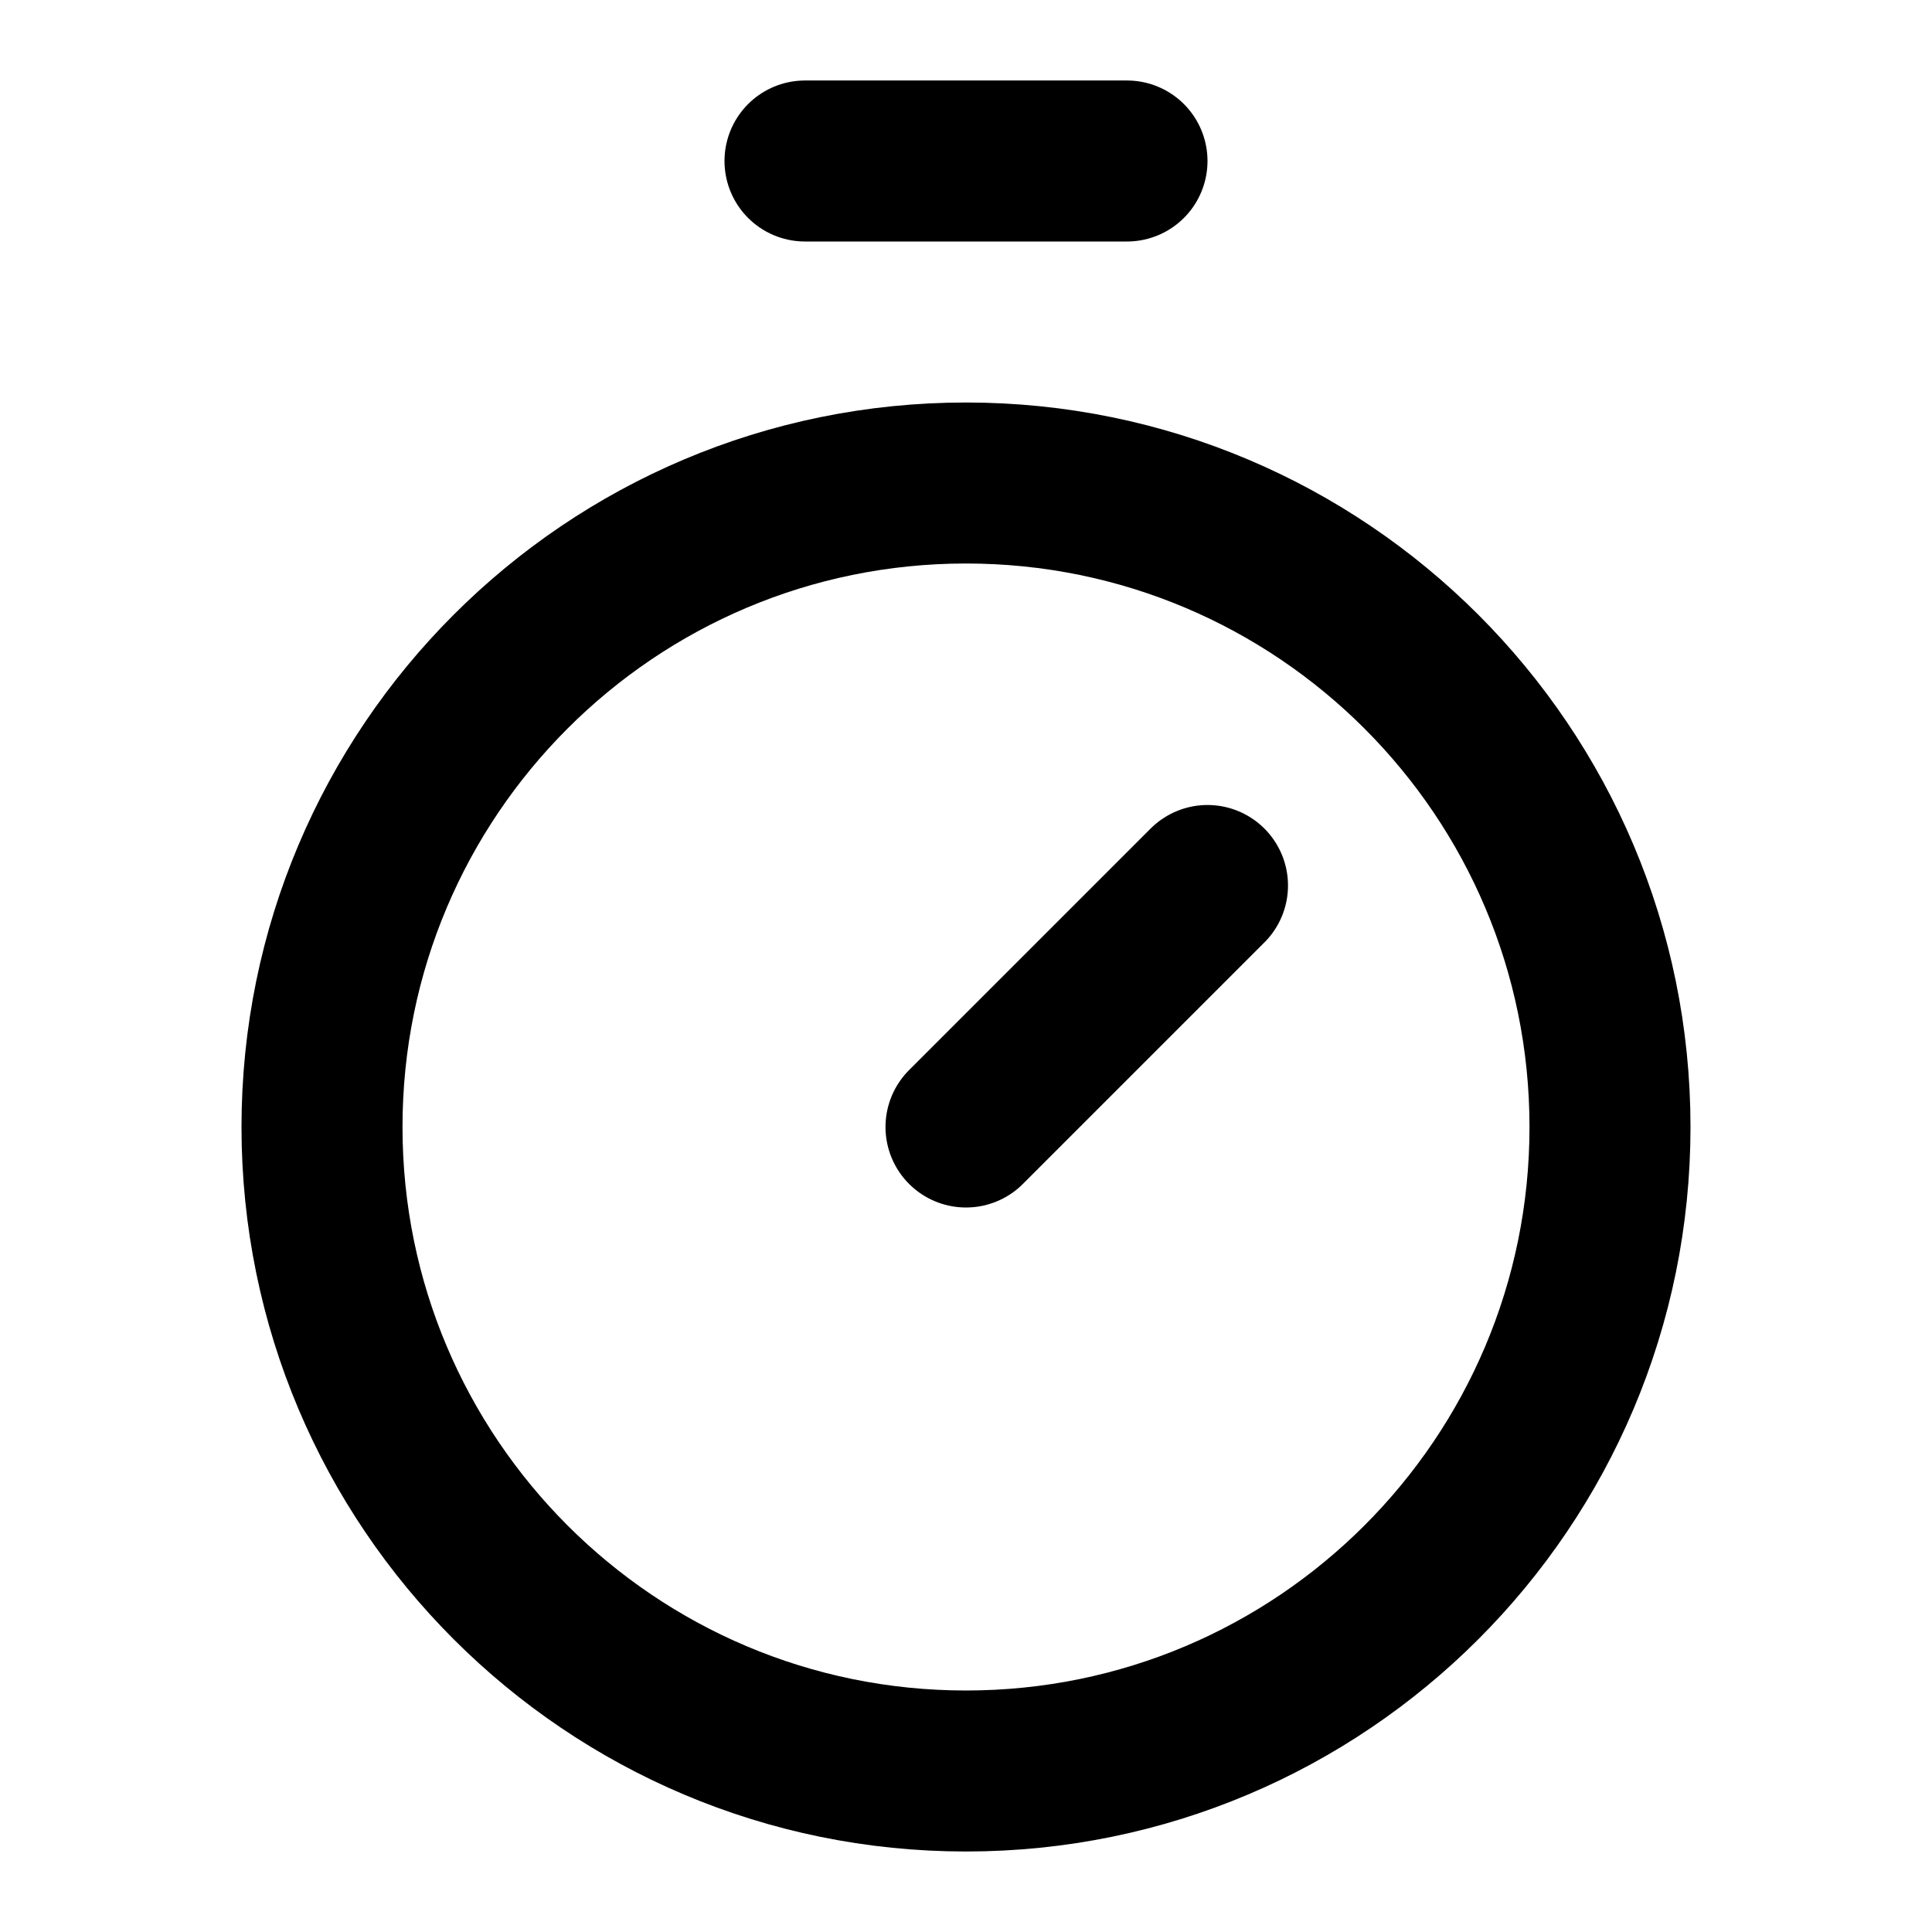
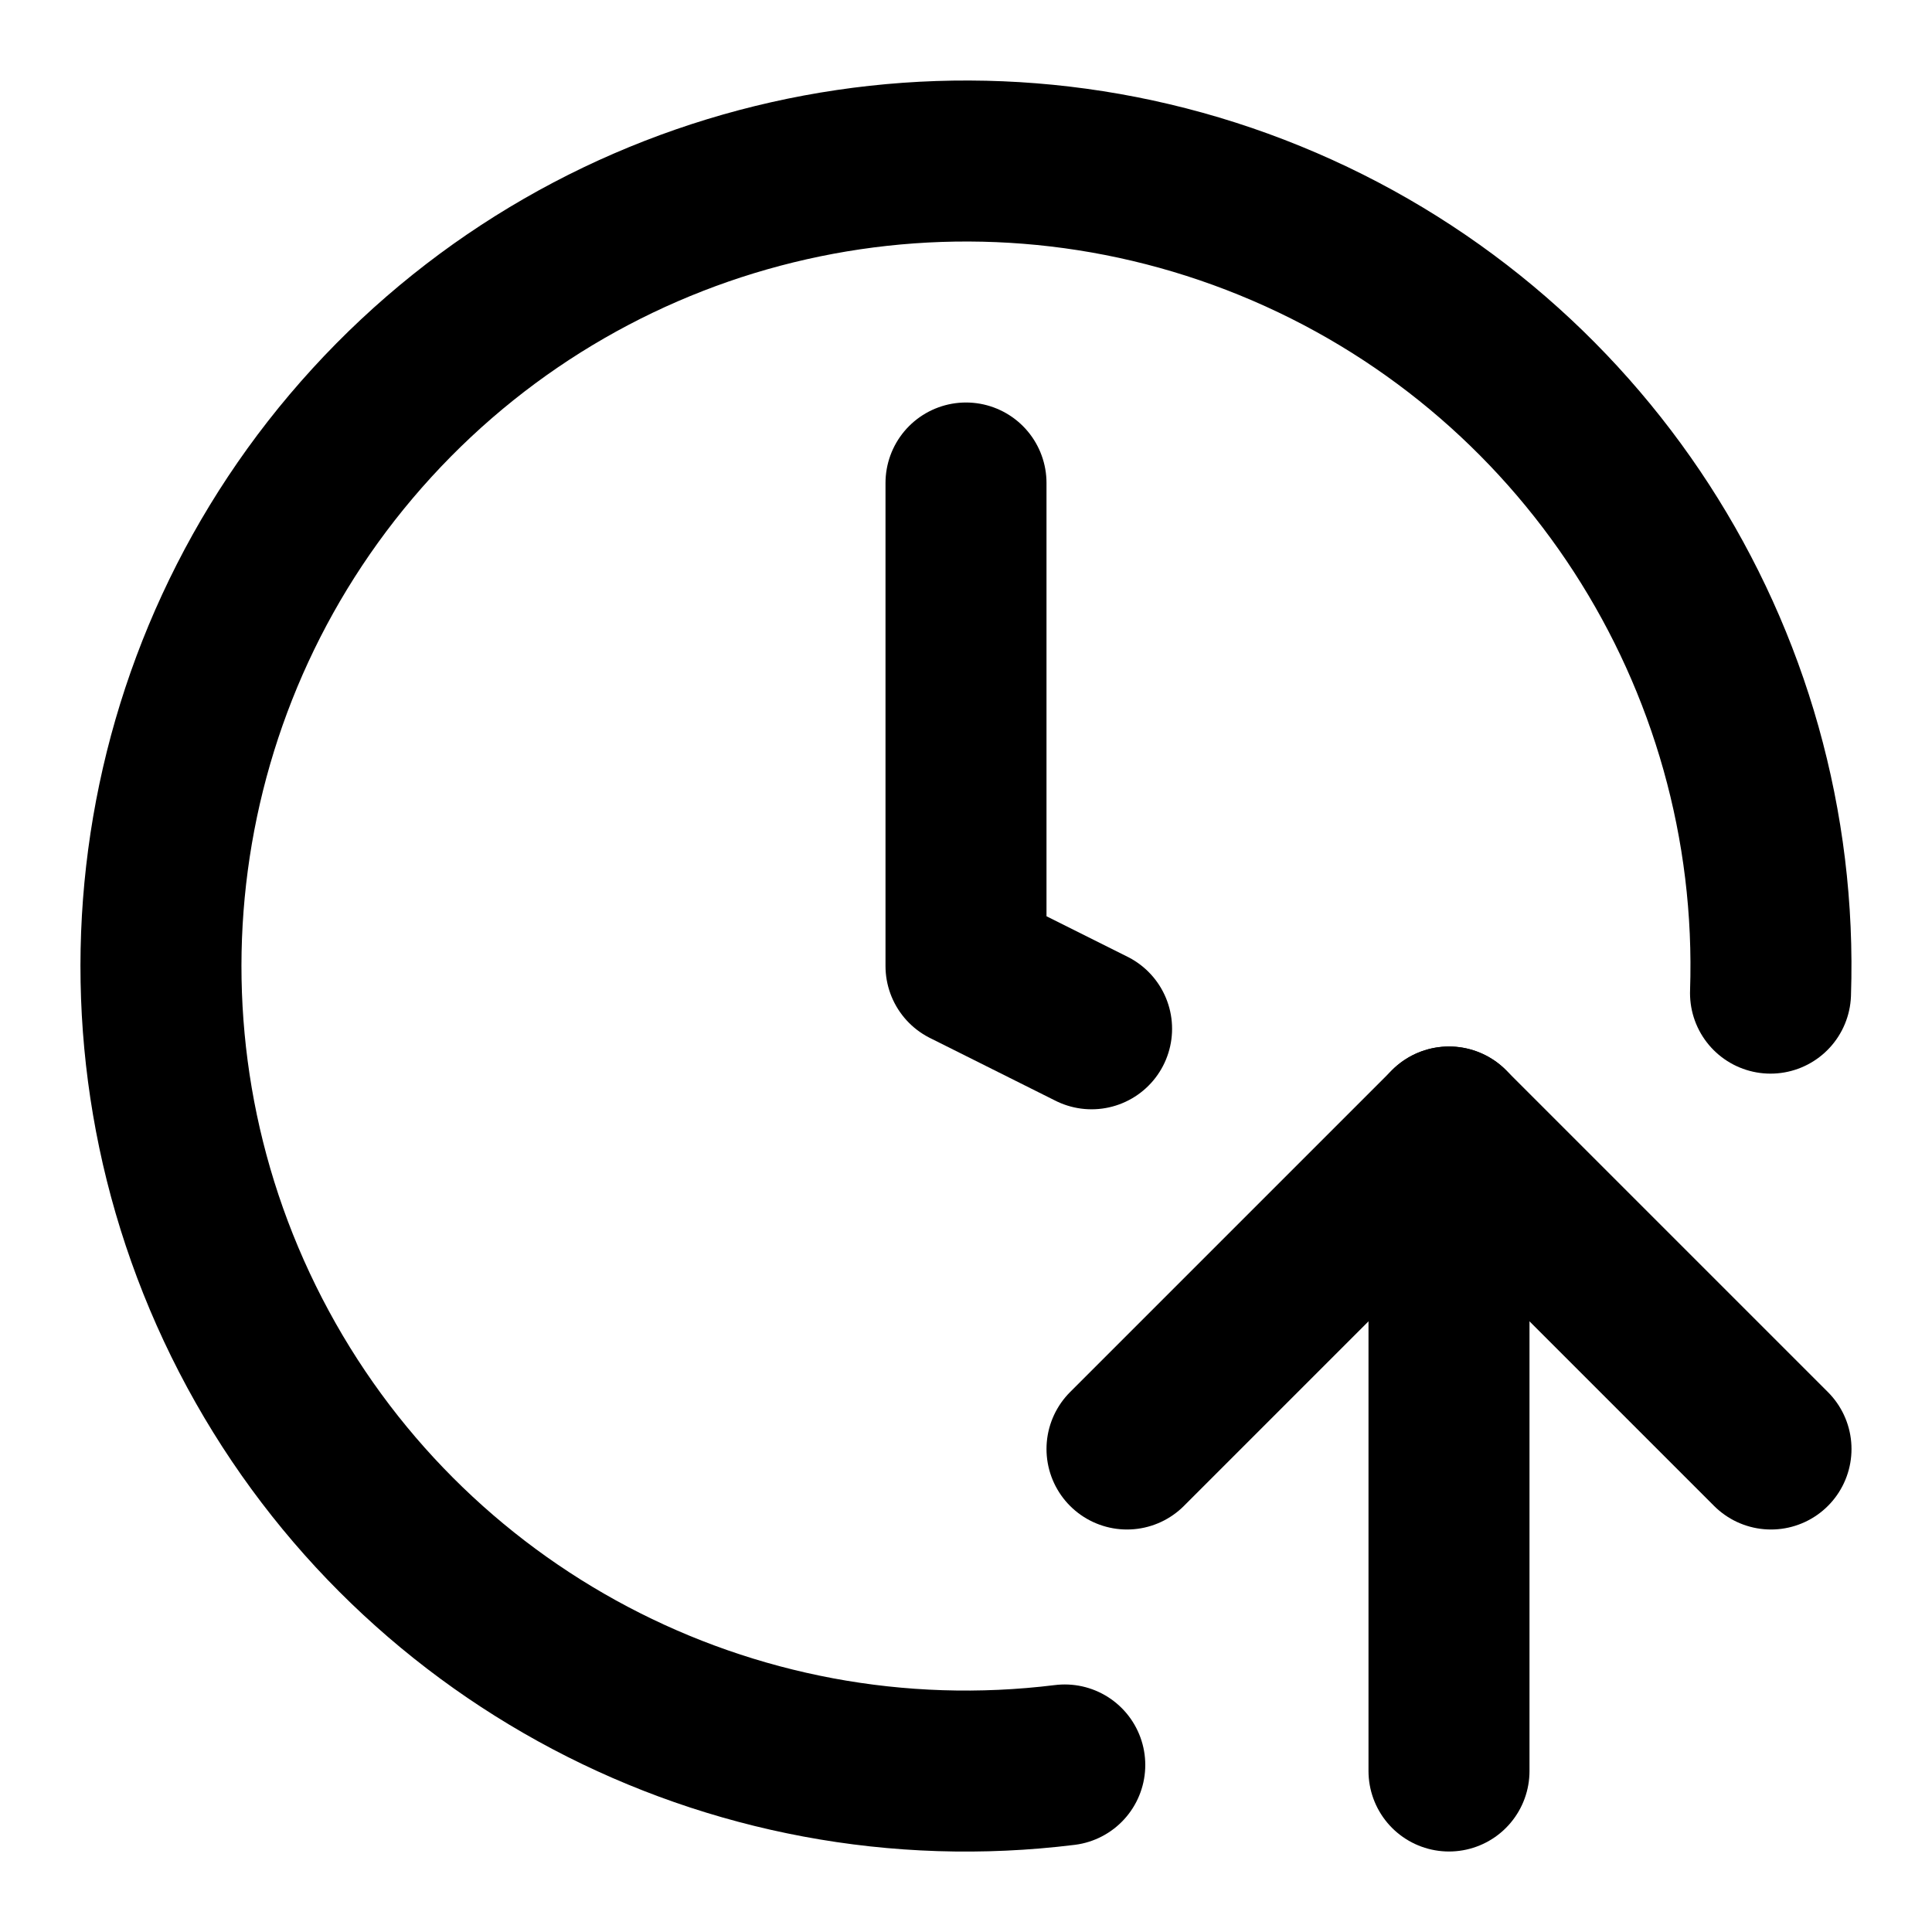
- <svg xmlns="http://www.w3.org/2000/svg" class="lucide lucide-timer" width="24" height="24" viewBox="0 0 24 24" fill="none" stroke="currentColor" stroke-width="2" stroke-linecap="round" stroke-linejoin="round">
-   <line x1="10" x2="14" y1="2" y2="2" />
-   <line x1="12" x2="15" y1="14" y2="11" />
-   <circle cx="12" cy="14" r="8" />
+ <svg xmlns="http://www.w3.org/2000/svg" class="lucide lucide-clock-arrow-up" width="24" height="24" viewBox="0 0 24 24" fill="none" stroke="currentColor" stroke-width="2" stroke-linecap="round" stroke-linejoin="round">
+   <path d="M12 6v6l1.56.78" />
+   <path d="M13.227 21.925a10 10 0 1 1 8.767-9.588" />
+   <path d="m14 18 4-4 4 4" />
+   <path d="M18 22v-8" />
</svg>
